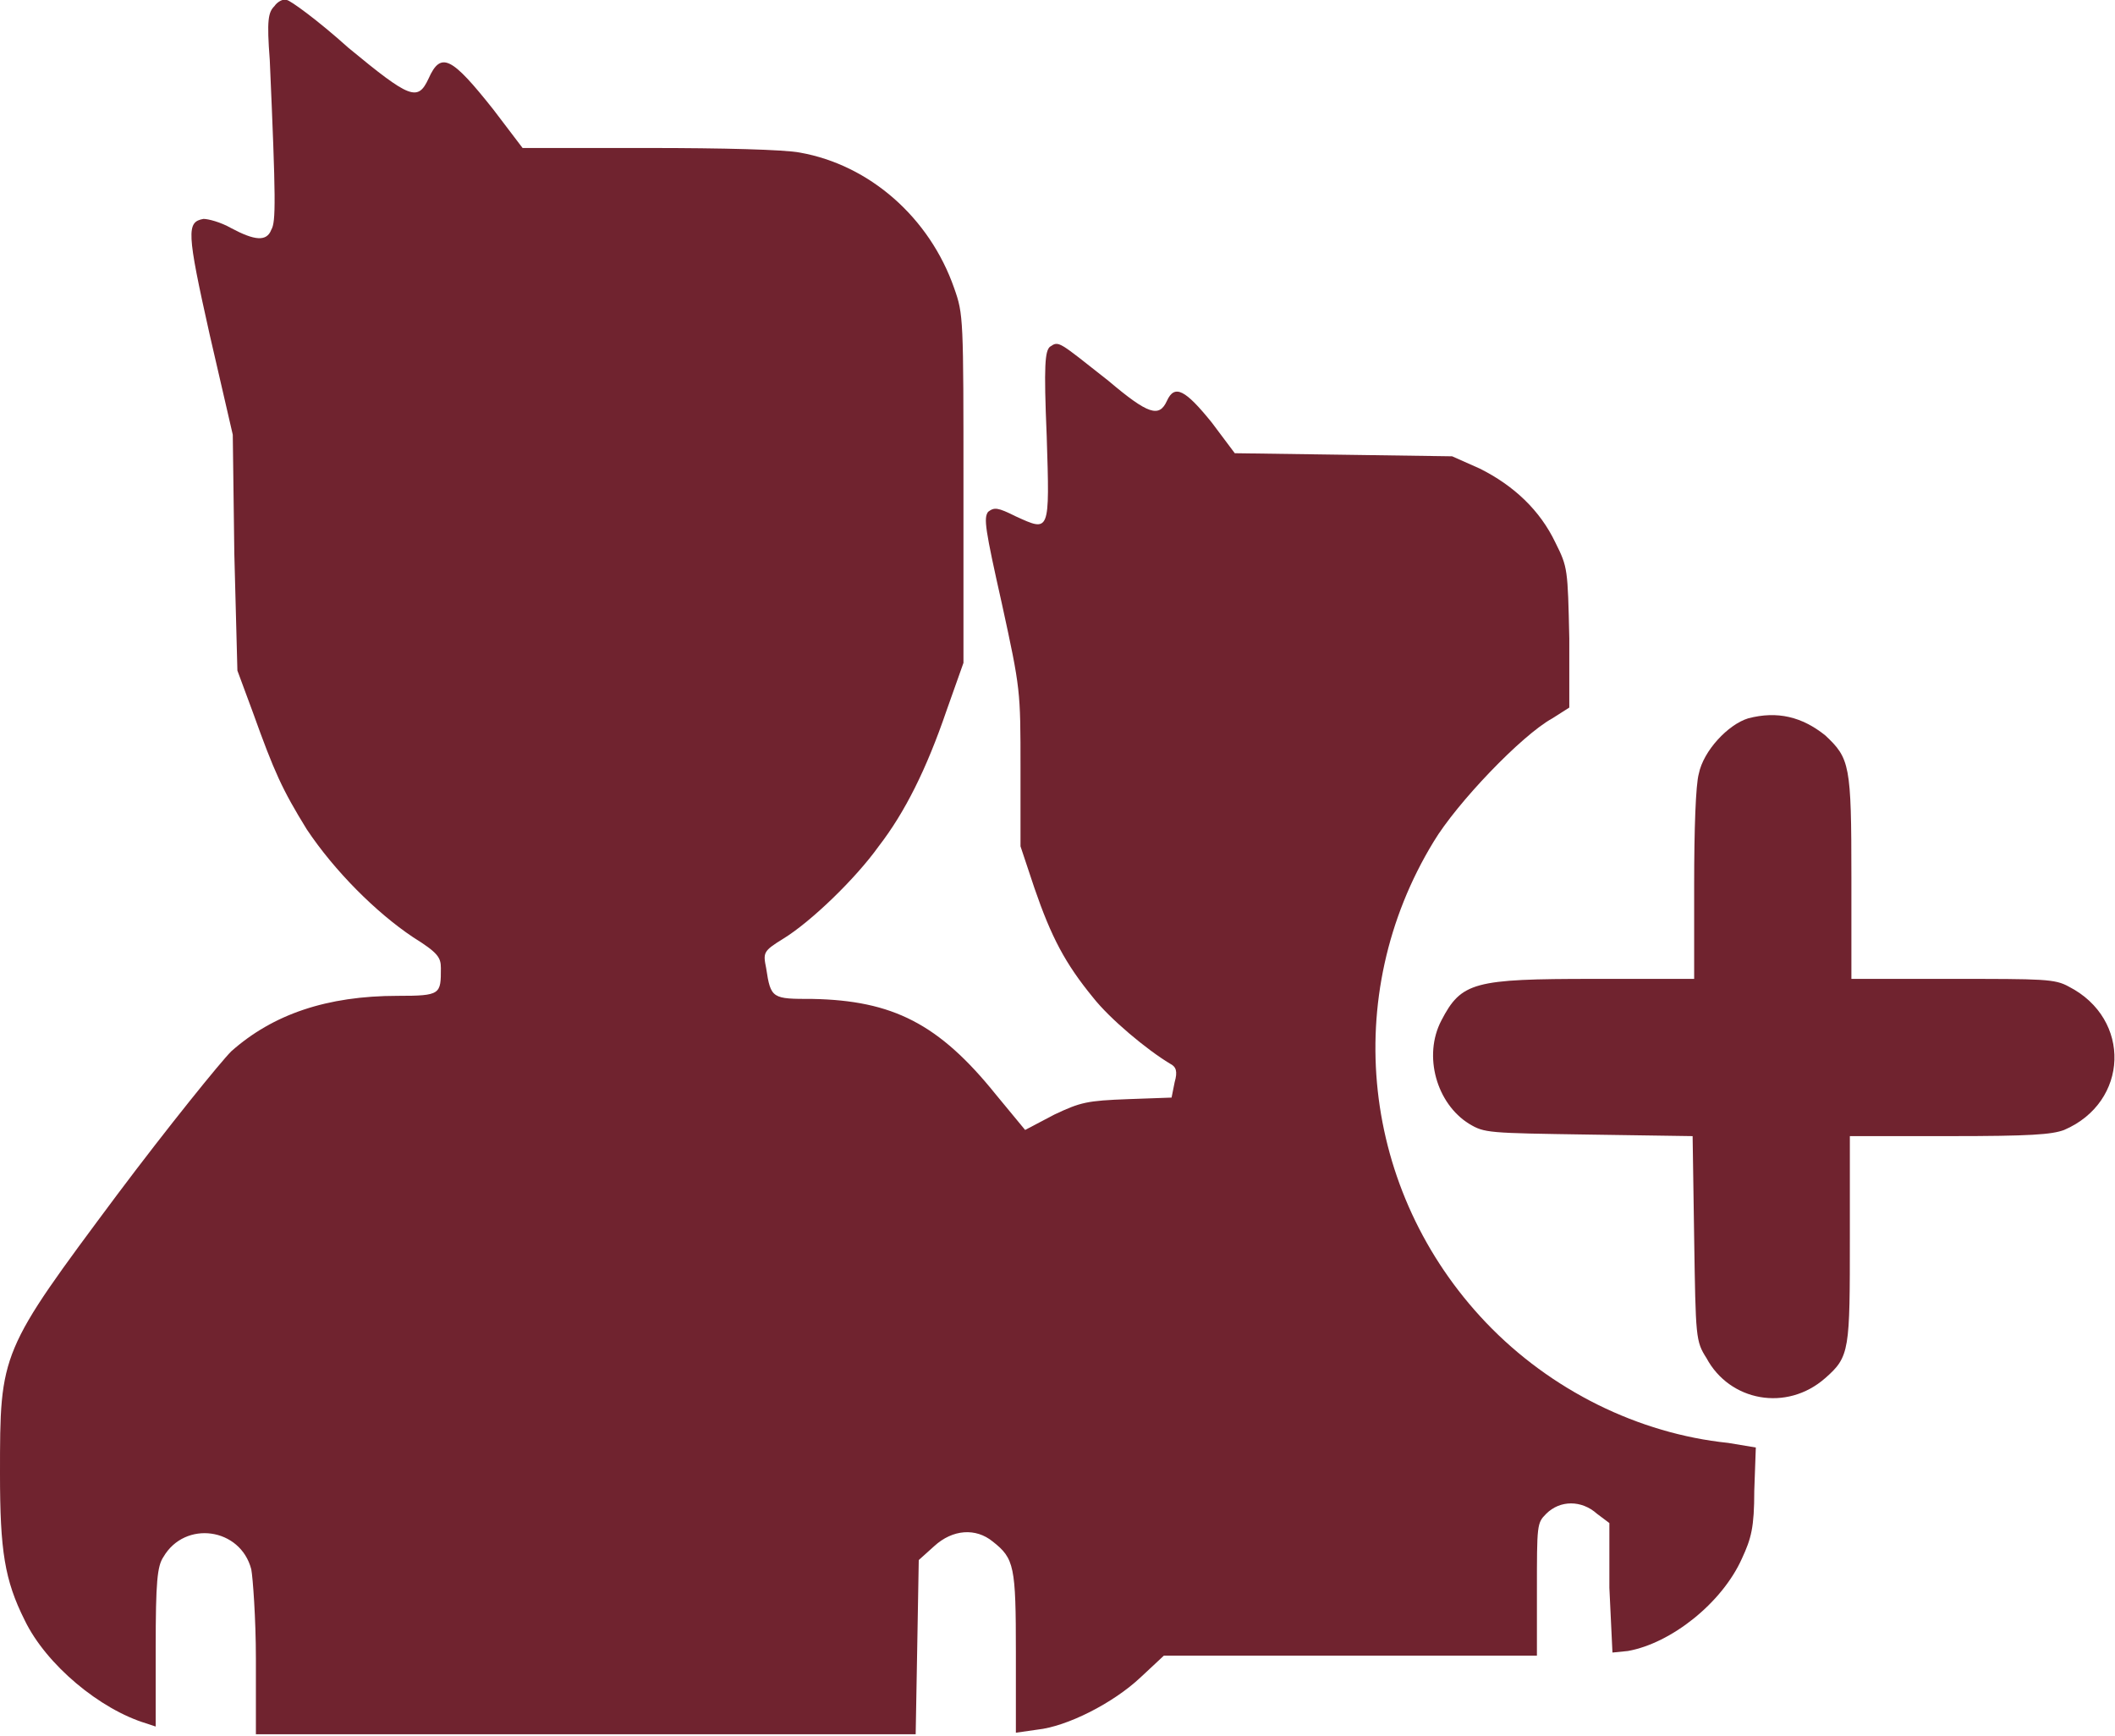
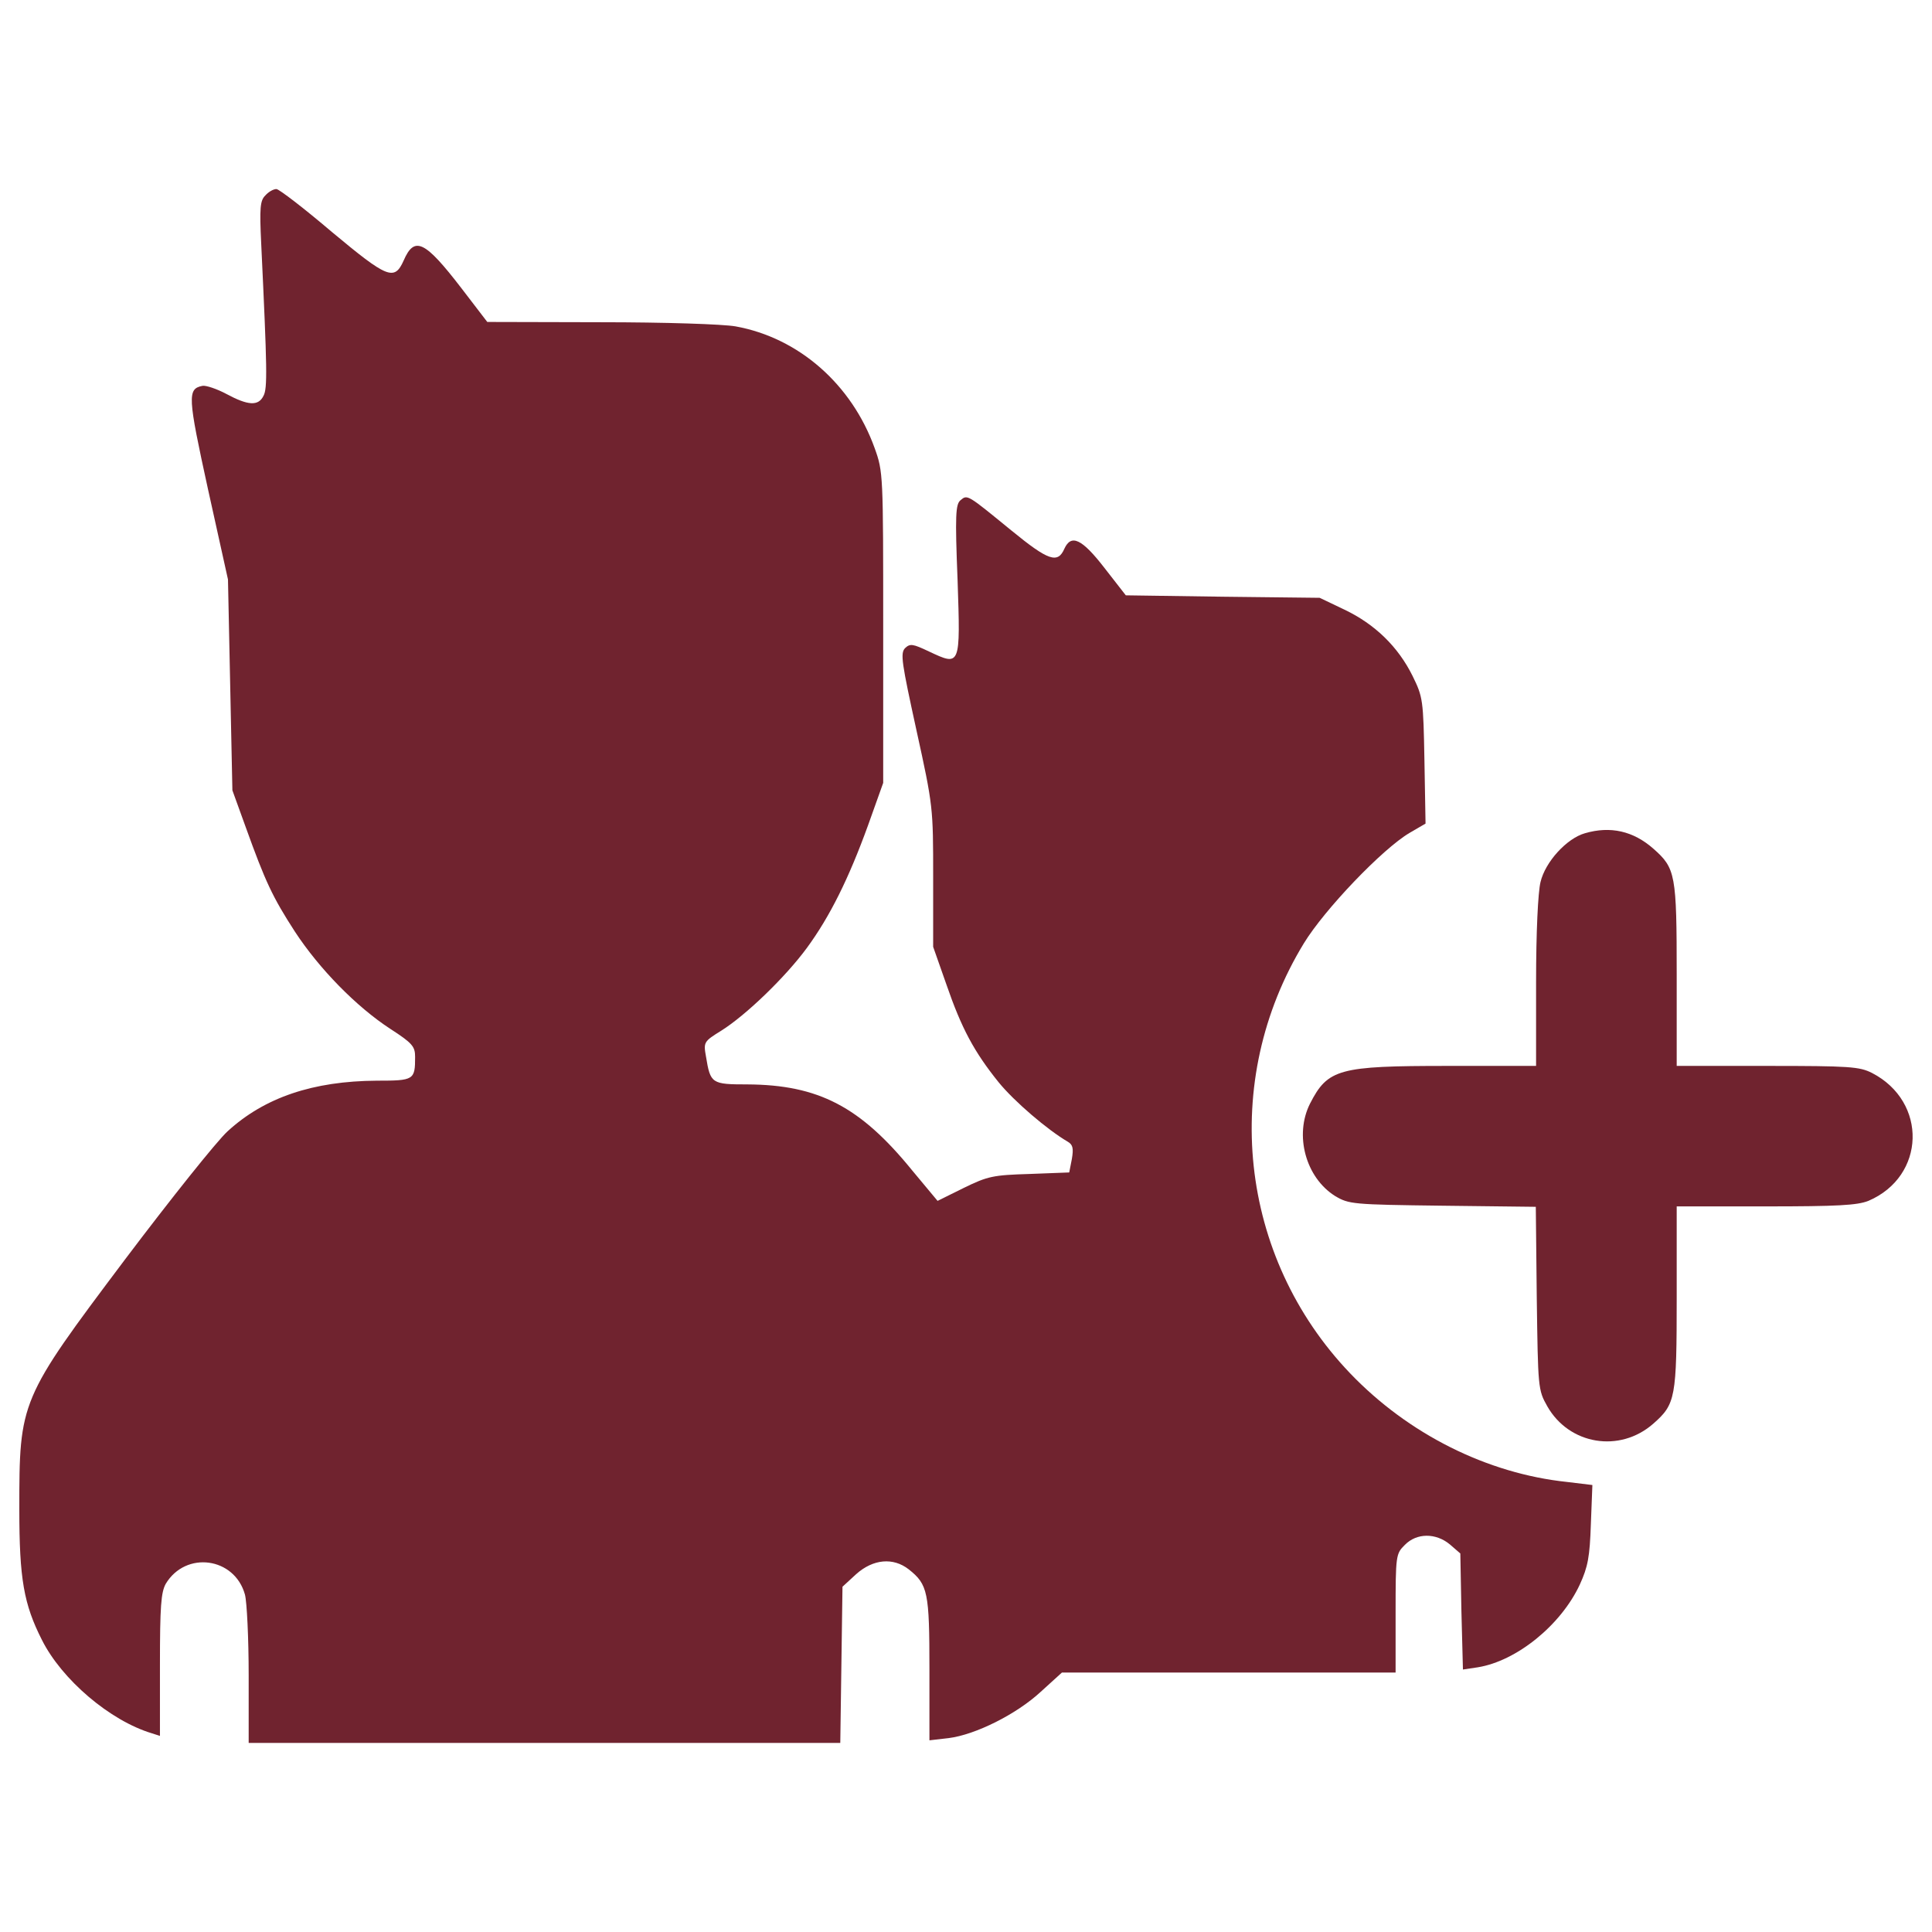
- <svg xmlns="http://www.w3.org/2000/svg" width="13.72" height="11.259" viewBox="0 0 13.72 11.259" fill="none">
-   <path id="Vector" d="M1.78 0.04C1.74 0.08 1.73 0.13 1.75 0.39C1.79 1.3 1.79 1.44 1.76 1.49C1.73 1.57 1.65 1.56 1.5 1.48C1.43 1.44 1.35 1.42 1.32 1.42C1.21 1.44 1.21 1.5 1.36 2.17L1.51 2.82L1.52 3.59L1.54 4.35L1.64 4.62C1.78 5.01 1.83 5.12 1.99 5.38C2.17 5.65 2.44 5.92 2.68 6.08C2.84 6.18 2.86 6.21 2.86 6.28C2.86 6.45 2.86 6.46 2.58 6.46C2.12 6.46 1.77 6.58 1.5 6.82C1.43 6.89 1.09 7.31 0.76 7.75C0 8.77 0 8.77 0 9.56C0 10.06 0.03 10.25 0.16 10.51C0.3 10.8 0.65 11.09 0.95 11.18L1.01 11.2L1.01 10.69C1.01 10.26 1.02 10.16 1.06 10.1C1.2 9.86 1.56 9.91 1.63 10.18C1.64 10.23 1.66 10.5 1.66 10.76L1.66 11.25L3.8 11.25L5.94 11.25L5.95 10.69L5.96 10.12L6.06 10.03C6.18 9.92 6.33 9.91 6.44 10C6.58 10.11 6.59 10.16 6.59 10.72L6.59 11.24L6.73 11.22C6.92 11.2 7.22 11.05 7.4 10.88L7.55 10.74L8.76 10.74L9.97 10.74L9.97 10.32C9.97 9.89 9.97 9.88 10.03 9.82C10.12 9.73 10.26 9.73 10.36 9.82L10.44 9.88L10.44 10.3L10.46 10.72L10.56 10.71C10.84 10.66 11.17 10.4 11.3 10.11C11.36 9.98 11.38 9.91 11.38 9.67L11.39 9.39L11.21 9.36C10.63 9.3 10.06 9.02 9.64 8.58C8.83 7.73 8.69 6.46 9.3 5.46C9.45 5.21 9.87 4.77 10.07 4.66L10.18 4.59L10.18 4.14C10.17 3.69 10.17 3.68 10.09 3.52C9.99 3.31 9.82 3.15 9.6 3.04L9.42 2.96L8.72 2.95L8.01 2.94L7.86 2.74C7.69 2.53 7.62 2.49 7.57 2.6C7.52 2.71 7.45 2.69 7.19 2.47C6.86 2.21 6.87 2.21 6.81 2.25C6.78 2.28 6.77 2.36 6.79 2.83C6.81 3.46 6.81 3.45 6.59 3.35C6.47 3.29 6.45 3.29 6.41 3.32C6.38 3.36 6.39 3.43 6.5 3.92C6.62 4.47 6.62 4.48 6.62 4.98L6.62 5.49L6.71 5.76C6.82 6.08 6.91 6.25 7.09 6.47C7.2 6.61 7.44 6.81 7.59 6.9C7.63 6.92 7.64 6.95 7.62 7.02L7.6 7.12L7.32 7.13C7.05 7.14 7.01 7.15 6.84 7.23L6.65 7.33L6.46 7.1C6.09 6.64 5.79 6.49 5.27 6.48C5.01 6.48 5 6.48 4.97 6.28C4.95 6.18 4.95 6.17 5.08 6.09C5.26 5.98 5.55 5.7 5.7 5.49C5.87 5.27 6.01 4.99 6.14 4.61L6.25 4.3L6.25 3.17C6.25 2.06 6.25 2.04 6.19 1.87C6.03 1.41 5.64 1.07 5.19 0.99C5.09 0.97 4.68 0.96 4.21 0.96L3.39 0.96L3.2 0.71C2.93 0.37 2.86 0.33 2.78 0.51C2.71 0.66 2.66 0.64 2.26 0.31C2.06 0.13 1.88 0 1.86 0C1.84 -0.01 1.8 0.01 1.78 0.04Z" fill="#70232F" fill-opacity="1" fill-rule="nonzero" />
-   <path id="Vector" d="M11.34 4.66C11.21 4.7 11.05 4.87 11.02 5.02C11 5.09 10.99 5.38 10.99 5.74L10.99 6.35L10.34 6.35C9.56 6.35 9.48 6.37 9.35 6.62C9.23 6.85 9.32 7.16 9.53 7.29C9.63 7.35 9.65 7.35 10.31 7.36L10.98 7.37L10.99 8.03C11 8.68 11 8.7 11.07 8.81C11.22 9.09 11.59 9.16 11.84 8.94C12 8.8 12 8.76 12 8.02L12 7.37L12.65 7.37C13.17 7.37 13.31 7.36 13.39 7.33C13.81 7.15 13.83 6.61 13.42 6.4C13.33 6.35 13.26 6.35 12.66 6.35L12.01 6.35L12.01 5.69C12.01 4.96 12 4.92 11.84 4.77C11.69 4.65 11.53 4.61 11.34 4.66Z" fill="#70232F" fill-opacity="1" fill-rule="nonzero" />
+ <svg xmlns="http://www.w3.org/2000/svg" width="14" height="14" viewBox="0 0 14 14" fill="none">
+   <path d="M1.923 1.416C1.885 1.453 1.88 1.504 1.893 1.77C1.936 2.676 1.939 2.815 1.909 2.869C1.872 2.944 1.797 2.939 1.641 2.855C1.572 2.818 1.491 2.791 1.467 2.796C1.357 2.818 1.36 2.872 1.507 3.544L1.652 4.199L1.668 4.963L1.684 5.727L1.781 5.995C1.923 6.389 1.974 6.499 2.137 6.751C2.314 7.021 2.582 7.295 2.829 7.456C2.99 7.56 3.008 7.584 3.008 7.659C3.008 7.826 3 7.831 2.73 7.831C2.269 7.834 1.917 7.952 1.649 8.198C1.572 8.268 1.236 8.689 0.904 9.129C0.143 10.142 0.14 10.15 0.14 10.938C0.14 11.44 0.172 11.624 0.304 11.884C0.448 12.171 0.797 12.469 1.1 12.56L1.159 12.579V12.067C1.159 11.638 1.167 11.539 1.201 11.477C1.346 11.236 1.7 11.284 1.775 11.555C1.789 11.608 1.802 11.871 1.802 12.139V12.63H3.944H6.089L6.097 12.064L6.105 11.498L6.204 11.407C6.327 11.297 6.472 11.284 6.585 11.372C6.724 11.482 6.735 11.538 6.735 12.096V12.611L6.874 12.595C7.067 12.571 7.365 12.423 7.542 12.259L7.695 12.12H8.904H10.113V11.691C10.113 11.27 10.115 11.259 10.18 11.195C10.266 11.107 10.405 11.107 10.507 11.192L10.582 11.257L10.59 11.678L10.601 12.098L10.708 12.082C10.989 12.037 11.311 11.777 11.448 11.482C11.507 11.353 11.52 11.281 11.528 11.045L11.539 10.761L11.357 10.739C10.775 10.678 10.204 10.391 9.783 9.951C8.976 9.107 8.84 7.833 9.448 6.836C9.598 6.59 10.019 6.15 10.215 6.035L10.33 5.968L10.322 5.512C10.314 5.07 10.311 5.051 10.236 4.898C10.131 4.686 9.963 4.523 9.743 4.418L9.563 4.332L8.861 4.324L8.158 4.314L8.003 4.115C7.839 3.903 7.762 3.869 7.713 3.976C7.665 4.086 7.598 4.064 7.33 3.845C7.008 3.582 7.011 3.582 6.96 3.625C6.925 3.654 6.92 3.732 6.939 4.204C6.96 4.831 6.96 4.828 6.732 4.721C6.614 4.665 6.595 4.662 6.558 4.697C6.523 4.735 6.534 4.802 6.641 5.292C6.762 5.842 6.762 5.853 6.762 6.354V6.861L6.858 7.134C6.968 7.453 7.059 7.622 7.236 7.842C7.349 7.981 7.59 8.187 7.737 8.273C7.775 8.295 7.78 8.322 7.767 8.399L7.748 8.496L7.461 8.507C7.196 8.515 7.158 8.523 6.984 8.608L6.794 8.702L6.609 8.48C6.234 8.019 5.931 7.861 5.416 7.858C5.156 7.858 5.148 7.852 5.116 7.657C5.097 7.552 5.1 7.547 5.226 7.469C5.405 7.357 5.692 7.08 5.847 6.869C6.014 6.641 6.15 6.367 6.29 5.981L6.4 5.673V4.547C6.4 3.437 6.4 3.419 6.338 3.247C6.172 2.786 5.789 2.448 5.33 2.365C5.239 2.349 4.821 2.335 4.352 2.335L3.531 2.333L3.344 2.089C3.078 1.743 3.003 1.708 2.925 1.888C2.858 2.038 2.807 2.016 2.405 1.681C2.204 1.51 2.022 1.37 2.003 1.37C1.982 1.37 1.947 1.389 1.923 1.416Z" fill="#70232F" />
+   <path d="M11.485 6.038C11.354 6.075 11.198 6.244 11.163 6.392C11.145 6.467 11.131 6.751 11.131 7.118V7.724H10.488C9.702 7.724 9.622 7.745 9.493 7.997C9.378 8.225 9.461 8.533 9.675 8.667C9.775 8.726 9.799 8.729 10.453 8.737L11.129 8.745L11.136 9.407C11.145 10.056 11.145 10.072 11.212 10.19C11.37 10.469 11.737 10.531 11.981 10.316C12.142 10.174 12.15 10.131 12.15 9.399V8.742H12.793C13.316 8.742 13.458 8.734 13.539 8.702C13.954 8.525 13.97 7.984 13.565 7.775C13.474 7.729 13.402 7.724 12.807 7.724H12.15V7.067C12.15 6.335 12.142 6.292 11.981 6.15C11.836 6.022 11.67 5.984 11.485 6.038Z" fill="#70232F" />
</svg>
